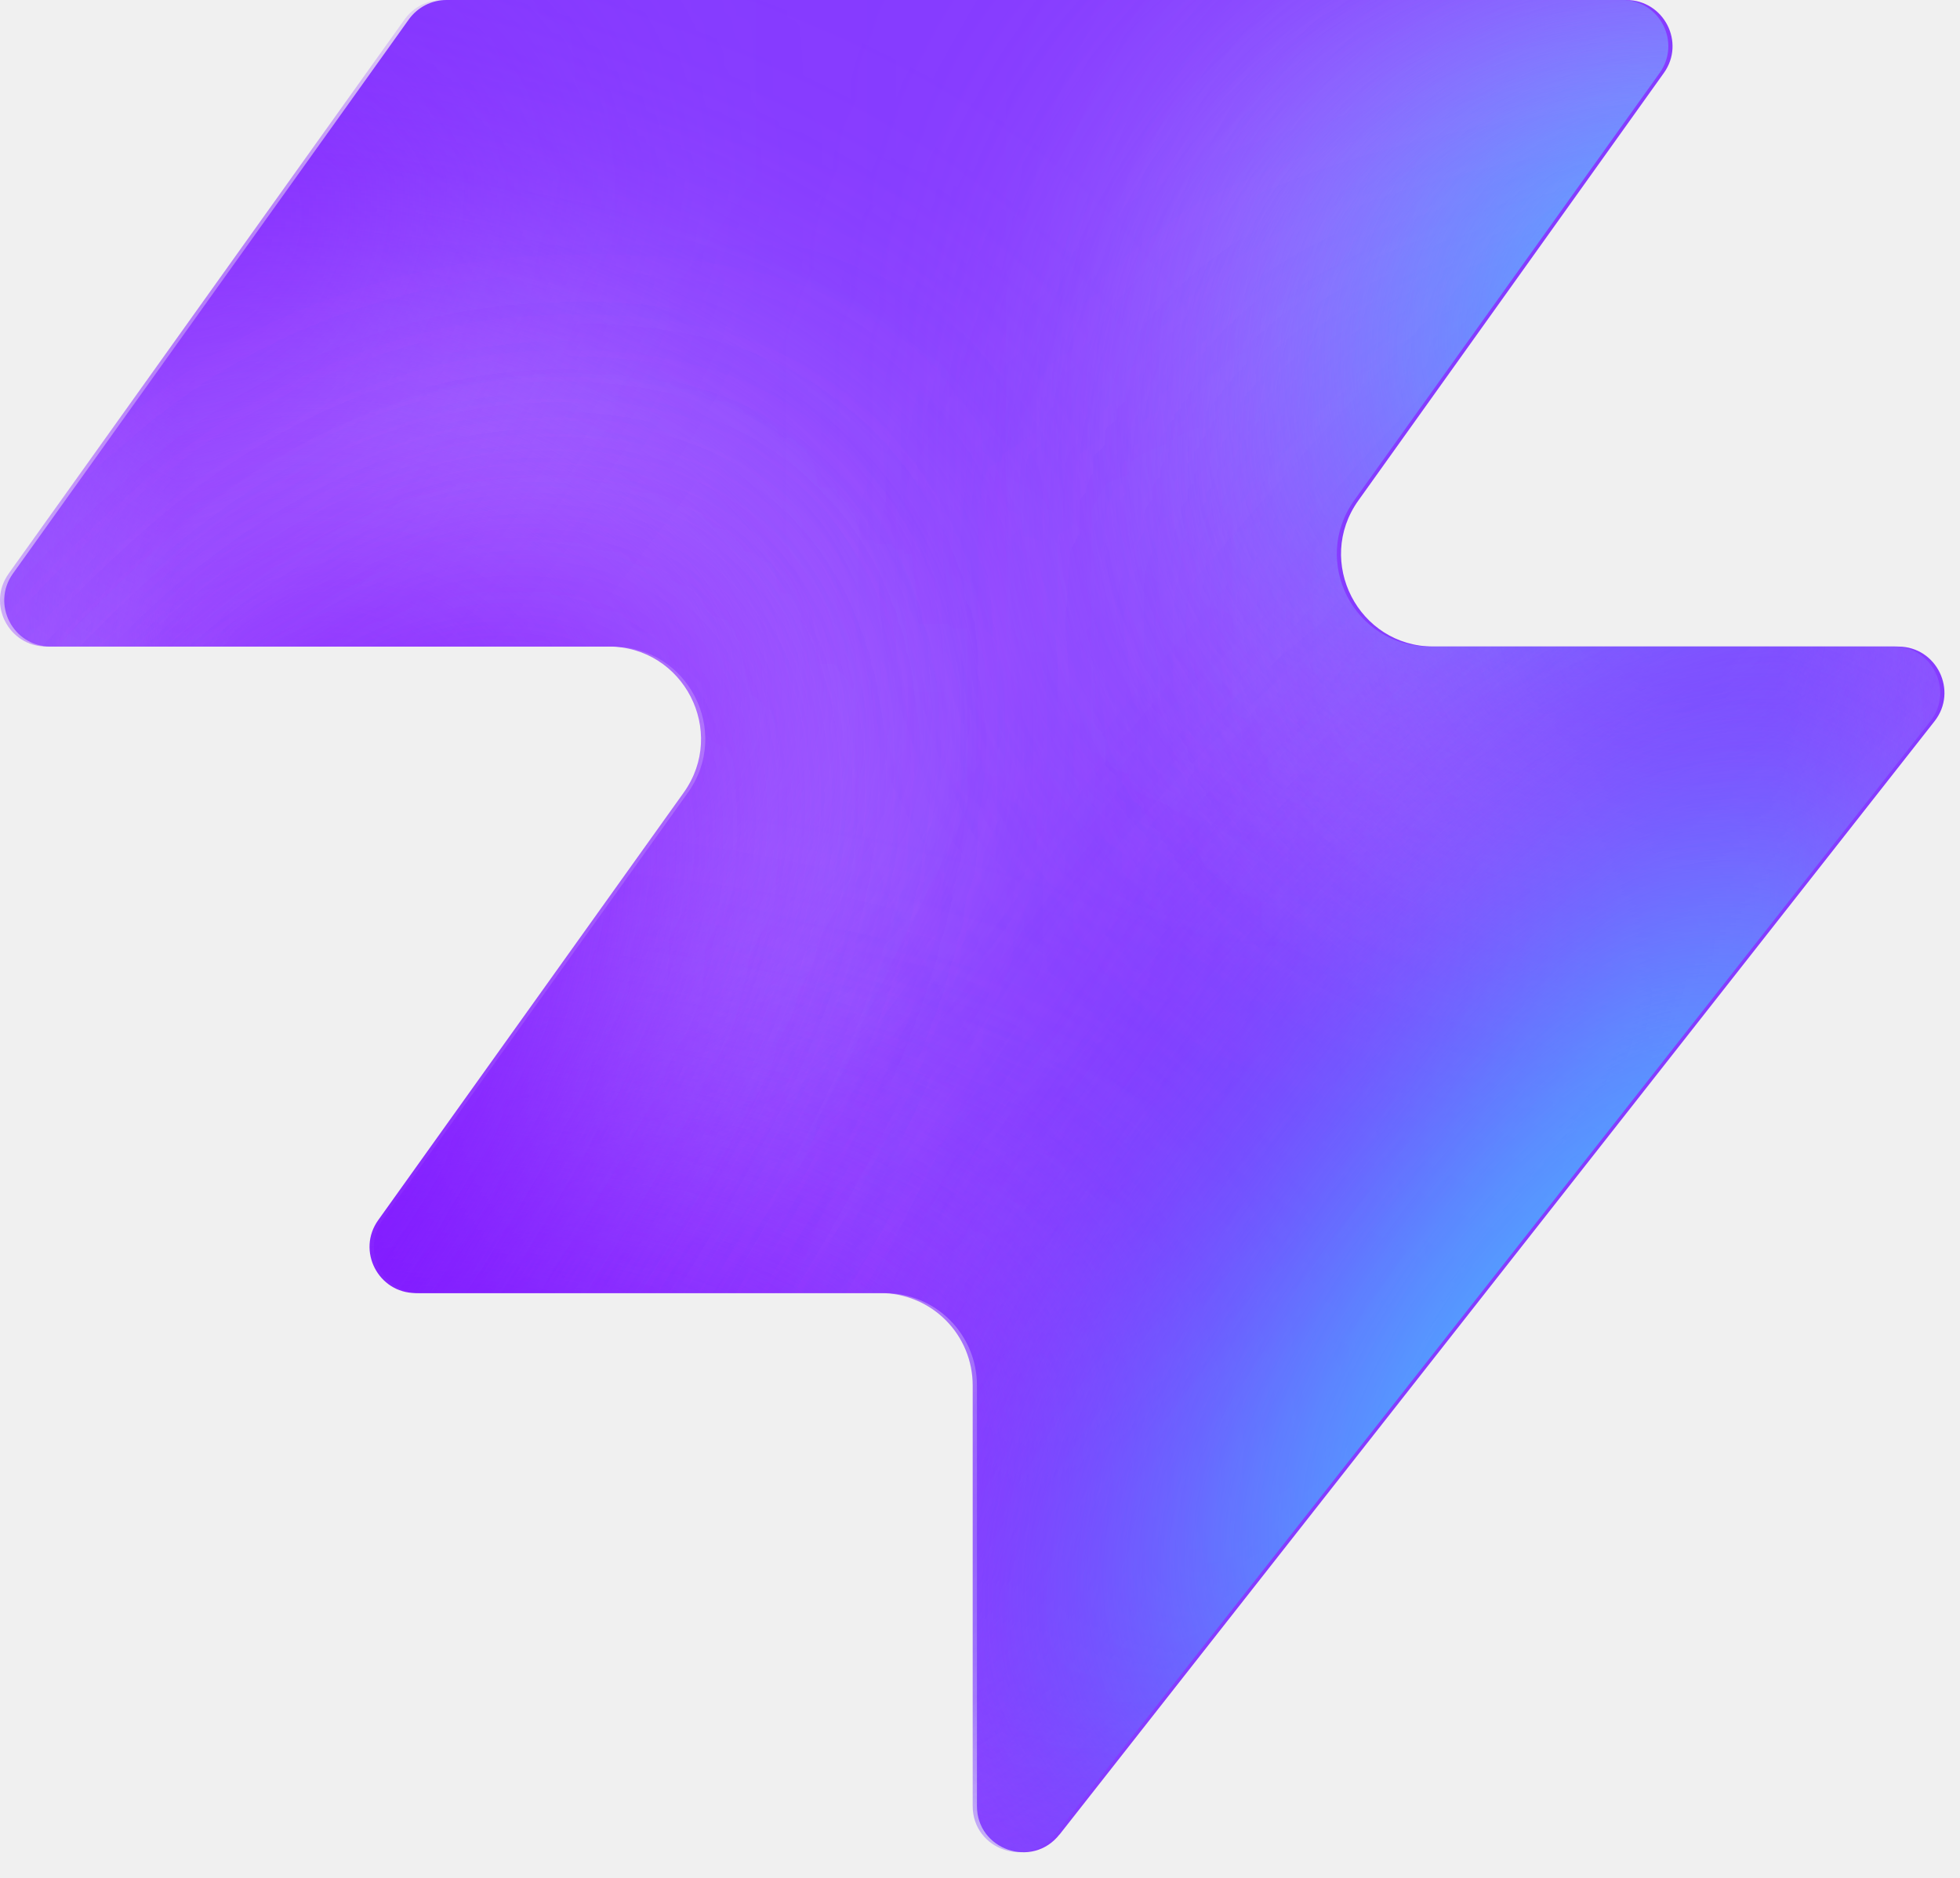
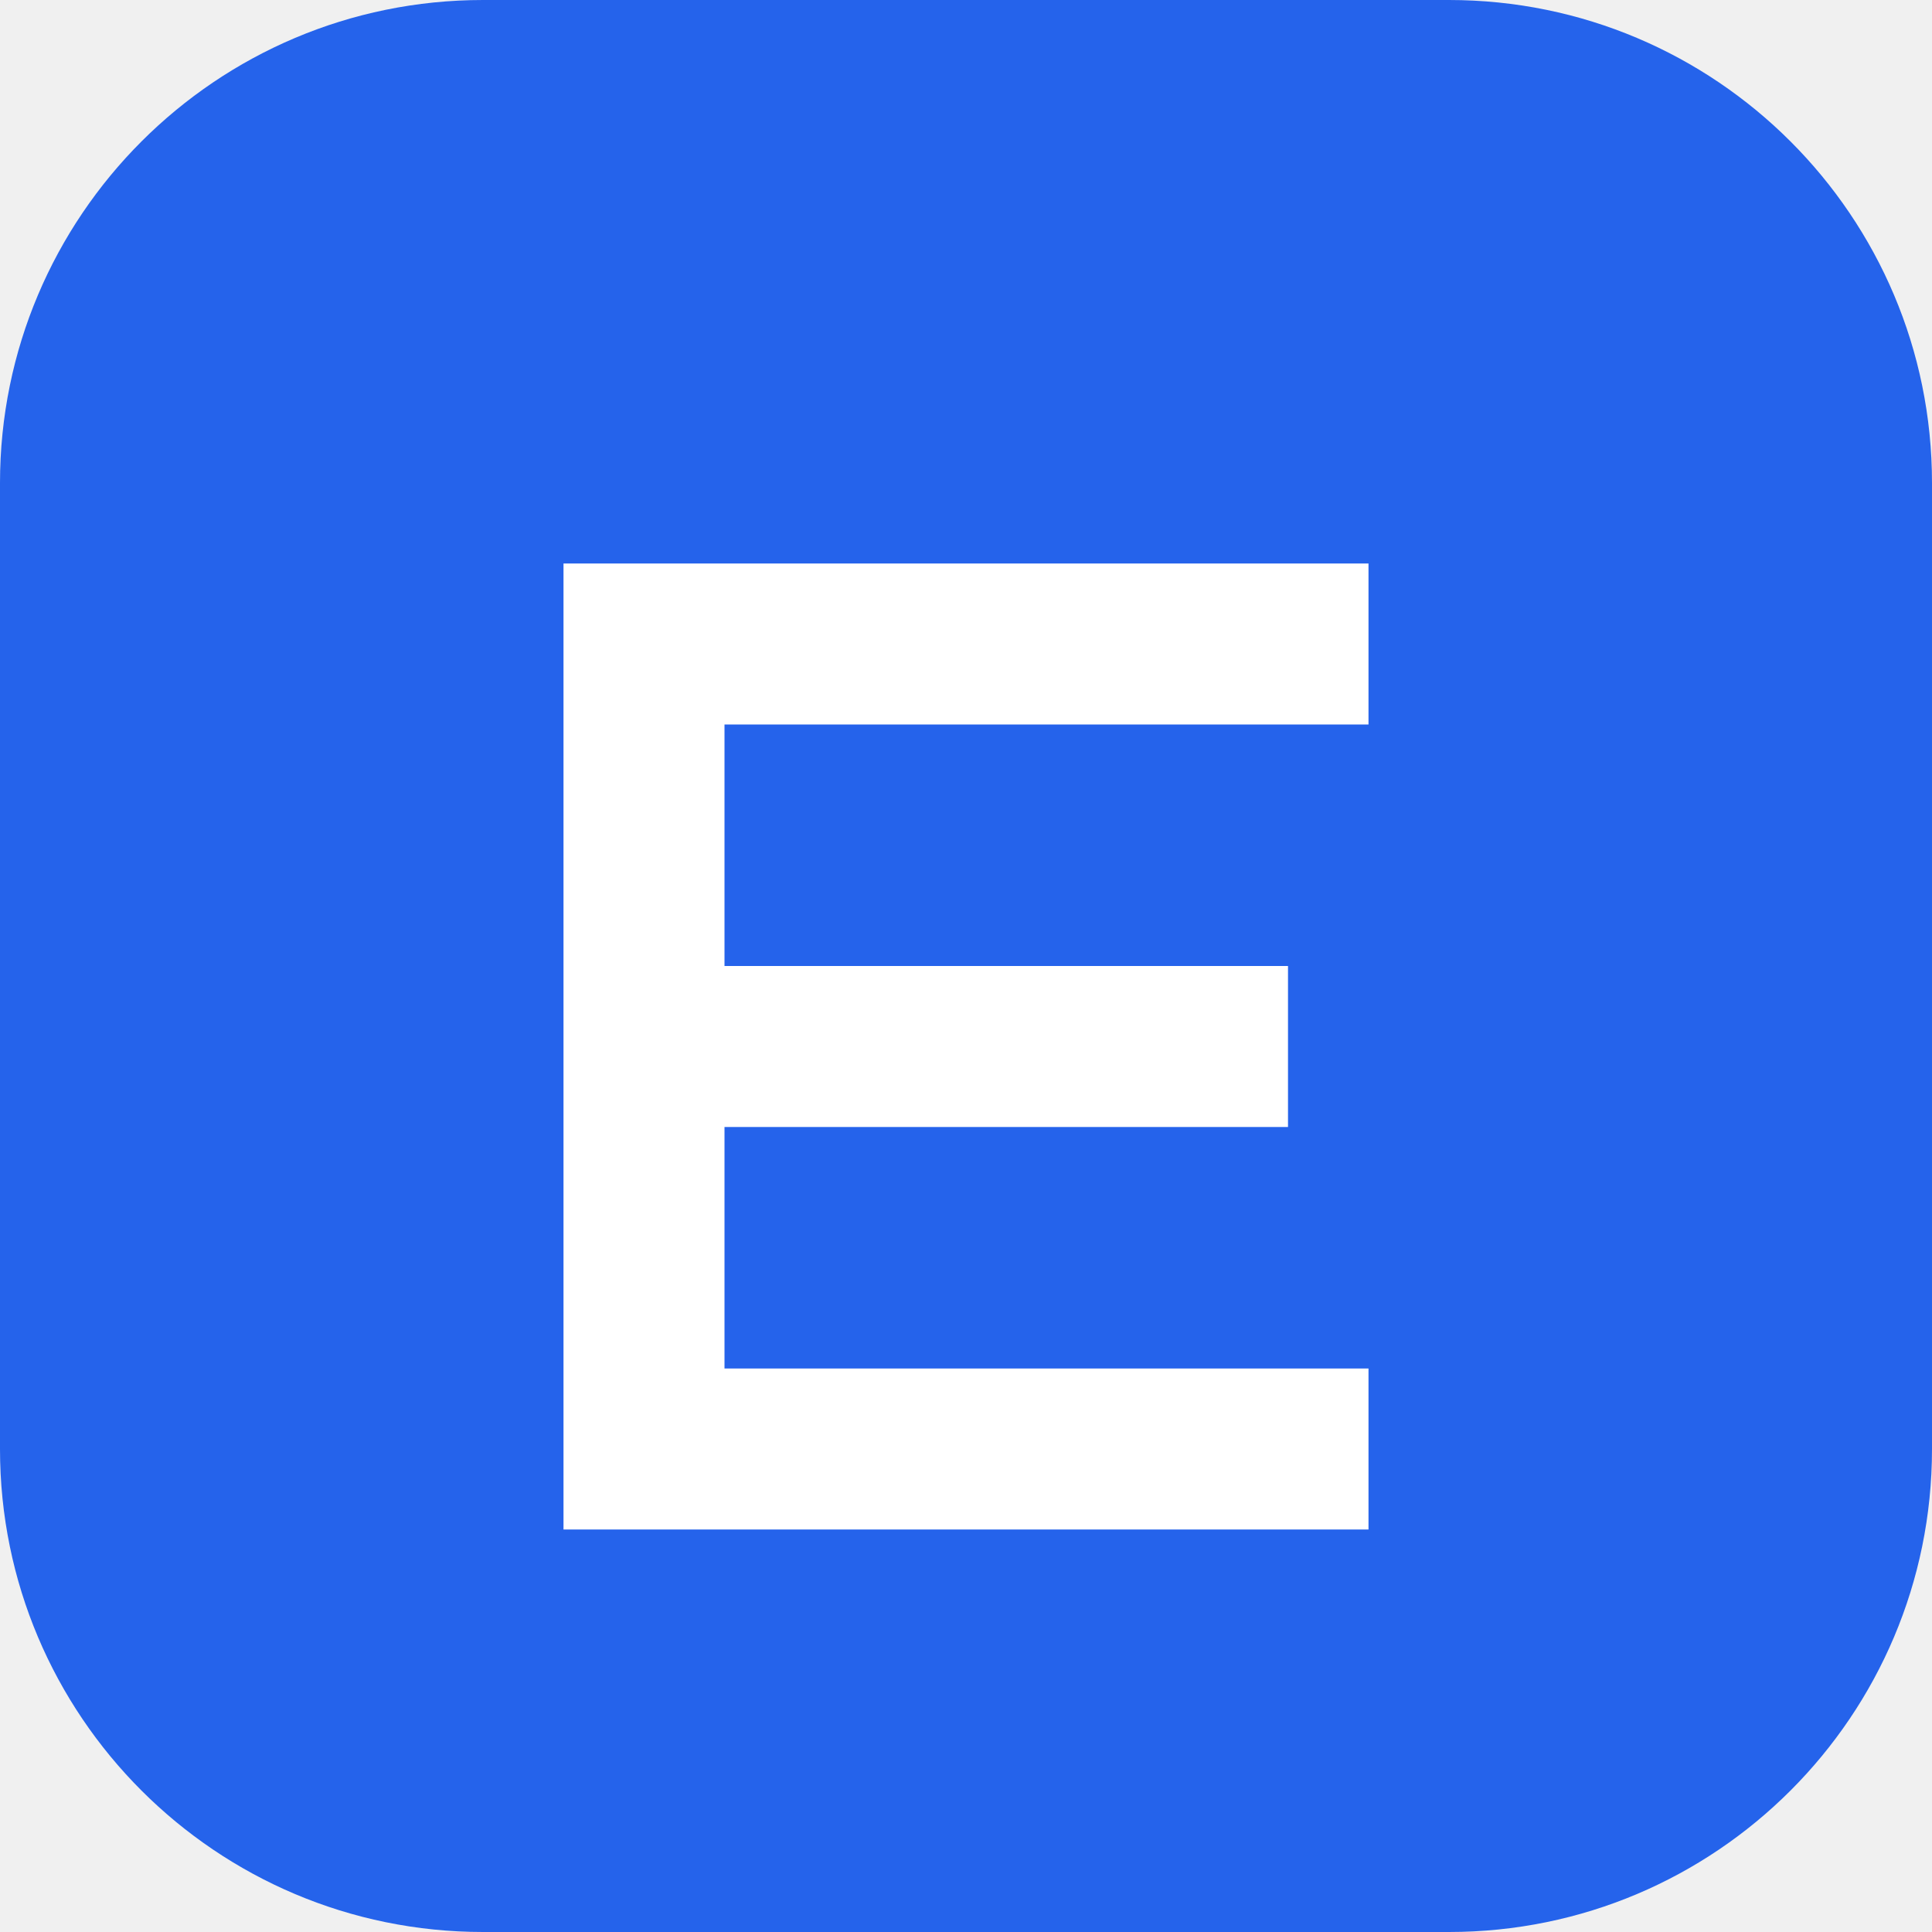
- <svg xmlns="http://www.w3.org/2000/svg" width="48" height="46" fill="none" viewBox="0 0 48 46">
-   <path fill="#863bff" d="M25.946 44.938c-.664.845-2.021.375-2.021-.698V33.937a2.26 2.26 0 0 0-2.262-2.262H10.287c-.92 0-1.456-1.04-.92-1.788l7.48-10.471c1.07-1.497 0-3.578-1.842-3.578H1.237c-.92 0-1.456-1.04-.92-1.788L10.013.474c.214-.297.556-.474.92-.474h28.894c.92 0 1.456 1.04.92 1.788l-7.48 10.471c-1.07 1.498 0 3.579 1.842 3.579h11.377c.943 0 1.473 1.088.89 1.83L25.947 44.94z" style="fill:#863bff;fill:color(display-p3 .525 .23 1);fill-opacity:1" />
-   <mask id="a" width="48" height="46" x="0" y="0" maskUnits="userSpaceOnUse" style="mask-type:alpha">
-     <path fill="#000" d="M25.842 44.938c-.664.844-2.021.375-2.021-.698V33.937a2.26 2.26 0 0 0-2.262-2.262H10.183c-.92 0-1.456-1.04-.92-1.788l7.48-10.471c1.07-1.498 0-3.579-1.842-3.579H1.133c-.92 0-1.456-1.04-.92-1.787L9.91.473c.214-.297.556-.474.92-.474h28.894c.92 0 1.456 1.04.92 1.788l-7.48 10.471c-1.07 1.498 0 3.578 1.842 3.578h11.377c.943 0 1.473 1.088.89 1.832L25.843 44.94z" style="fill:#000;fill-opacity:1" />
-   </mask>
-   <g mask="url(#a)">
-     <g filter="url(#b)">
-       <ellipse cx="5.508" cy="14.704" fill="#ede6ff" rx="5.508" ry="14.704" style="fill:#ede6ff;fill:color(display-p3 .927 .903 1);fill-opacity:1" transform="matrix(.00324 1 1 -.00324 -4.47 31.516)" />
-     </g>
-     <g filter="url(#c)">
-       <ellipse cx="10.399" cy="29.851" fill="#ede6ff" rx="10.399" ry="29.851" style="fill:#ede6ff;fill:color(display-p3 .927 .903 1);fill-opacity:1" transform="matrix(.00324 1 1 -.00324 -39.328 7.883)" />
-     </g>
-     <g filter="url(#d)">
-       <ellipse cx="5.508" cy="30.487" fill="#7e14ff" rx="5.508" ry="30.487" style="fill:#7e14ff;fill:color(display-p3 .492 .077 1);fill-opacity:1" transform="rotate(89.814 -25.913 -14.639)scale(1 -1)" />
-     </g>
-     <g filter="url(#e)">
-       <ellipse cx="5.508" cy="30.599" fill="#7e14ff" rx="5.508" ry="30.599" style="fill:#7e14ff;fill:color(display-p3 .492 .077 1);fill-opacity:1" transform="rotate(89.814 -32.644 -3.334)scale(1 -1)" />
-     </g>
-     <g filter="url(#f)">
-       <ellipse cx="5.508" cy="30.599" fill="#7e14ff" rx="5.508" ry="30.599" style="fill:#7e14ff;fill:color(display-p3 .492 .077 1);fill-opacity:1" transform="matrix(.00324 1 1 -.00324 -34.34 30.47)" />
-     </g>
-     <g filter="url(#g)">
-       <ellipse cx="14.072" cy="22.078" fill="#ede6ff" rx="14.072" ry="22.078" style="fill:#ede6ff;fill:color(display-p3 .927 .903 1);fill-opacity:1" transform="rotate(93.35 24.506 48.493)scale(-1 1)" />
-     </g>
-     <g filter="url(#h)">
-       <ellipse cx="3.47" cy="21.501" fill="#7e14ff" rx="3.47" ry="21.501" style="fill:#7e14ff;fill:color(display-p3 .492 .077 1);fill-opacity:1" transform="rotate(89.009 28.708 47.59)scale(-1 1)" />
-     </g>
-     <g filter="url(#i)">
-       <ellipse cx="3.47" cy="21.501" fill="#7e14ff" rx="3.47" ry="21.501" style="fill:#7e14ff;fill:color(display-p3 .492 .077 1);fill-opacity:1" transform="rotate(89.009 28.708 47.59)scale(-1 1)" />
-     </g>
-     <g filter="url(#j)">
-       <ellipse cx=".387" cy="8.972" fill="#7e14ff" rx="4.407" ry="29.108" style="fill:#7e14ff;fill:color(display-p3 .492 .077 1);fill-opacity:1" transform="rotate(39.51 .387 8.972)" />
-     </g>
-     <g filter="url(#k)">
-       <ellipse cx="47.523" cy="-6.092" fill="#7e14ff" rx="4.407" ry="29.108" style="fill:#7e14ff;fill:color(display-p3 .492 .077 1);fill-opacity:1" transform="rotate(37.892 47.523 -6.092)" />
-     </g>
-     <g filter="url(#l)">
-       <ellipse cx="41.412" cy="6.333" fill="#47bfff" rx="5.971" ry="9.665" style="fill:#47bfff;fill:color(display-p3 .28 .748 1);fill-opacity:1" transform="rotate(37.892 41.412 6.333)" />
-     </g>
-     <g filter="url(#m)">
-       <ellipse cx="-1.879" cy="38.332" fill="#7e14ff" rx="4.407" ry="29.108" style="fill:#7e14ff;fill:color(display-p3 .492 .077 1);fill-opacity:1" transform="rotate(37.892 -1.88 38.332)" />
-     </g>
-     <g filter="url(#n)">
-       <ellipse cx="-1.879" cy="38.332" fill="#7e14ff" rx="4.407" ry="29.108" style="fill:#7e14ff;fill:color(display-p3 .492 .077 1);fill-opacity:1" transform="rotate(37.892 -1.88 38.332)" />
-     </g>
-     <g filter="url(#o)">
-       <ellipse cx="35.651" cy="29.907" fill="#7e14ff" rx="4.407" ry="29.108" style="fill:#7e14ff;fill:color(display-p3 .492 .077 1);fill-opacity:1" transform="rotate(37.892 35.651 29.907)" />
-     </g>
-     <g filter="url(#p)">
-       <ellipse cx="38.418" cy="32.4" fill="#47bfff" rx="5.971" ry="15.297" style="fill:#47bfff;fill:color(display-p3 .28 .748 1);fill-opacity:1" transform="rotate(37.892 38.418 32.4)" />
-     </g>
-   </g>
-   <defs>
-     <filter id="b" width="60.045" height="41.654" x="-19.77" y="16.149" color-interpolation-filters="sRGB" filterUnits="userSpaceOnUse">
-       <feFlood flood-opacity="0" result="BackgroundImageFix" />
-       <feBlend in="SourceGraphic" in2="BackgroundImageFix" result="shape" />
-       <feGaussianBlur result="effect1_foregroundBlur_2002_17158" stdDeviation="7.659" />
-     </filter>
-     <filter id="c" width="90.34" height="51.437" x="-54.613" y="-7.533" color-interpolation-filters="sRGB" filterUnits="userSpaceOnUse">
-       <feFlood flood-opacity="0" result="BackgroundImageFix" />
-       <feBlend in="SourceGraphic" in2="BackgroundImageFix" result="shape" />
-       <feGaussianBlur result="effect1_foregroundBlur_2002_17158" stdDeviation="7.659" />
-     </filter>
-     <filter id="d" width="79.355" height="29.4" x="-49.64" y="2.03" color-interpolation-filters="sRGB" filterUnits="userSpaceOnUse">
-       <feFlood flood-opacity="0" result="BackgroundImageFix" />
-       <feBlend in="SourceGraphic" in2="BackgroundImageFix" result="shape" />
-       <feGaussianBlur result="effect1_foregroundBlur_2002_17158" stdDeviation="4.596" />
-     </filter>
-     <filter id="e" width="79.579" height="29.4" x="-45.045" y="20.029" color-interpolation-filters="sRGB" filterUnits="userSpaceOnUse">
-       <feFlood flood-opacity="0" result="BackgroundImageFix" />
-       <feBlend in="SourceGraphic" in2="BackgroundImageFix" result="shape" />
-       <feGaussianBlur result="effect1_foregroundBlur_2002_17158" stdDeviation="4.596" />
-     </filter>
-     <filter id="f" width="79.579" height="29.4" x="-43.513" y="21.178" color-interpolation-filters="sRGB" filterUnits="userSpaceOnUse">
-       <feFlood flood-opacity="0" result="BackgroundImageFix" />
-       <feBlend in="SourceGraphic" in2="BackgroundImageFix" result="shape" />
-       <feGaussianBlur result="effect1_foregroundBlur_2002_17158" stdDeviation="4.596" />
-     </filter>
-     <filter id="g" width="74.749" height="58.852" x="15.756" y="-17.901" color-interpolation-filters="sRGB" filterUnits="userSpaceOnUse">
-       <feFlood flood-opacity="0" result="BackgroundImageFix" />
-       <feBlend in="SourceGraphic" in2="BackgroundImageFix" result="shape" />
-       <feGaussianBlur result="effect1_foregroundBlur_2002_17158" stdDeviation="7.659" />
-     </filter>
-     <filter id="h" width="61.377" height="25.362" x="23.548" y="2.284" color-interpolation-filters="sRGB" filterUnits="userSpaceOnUse">
-       <feFlood flood-opacity="0" result="BackgroundImageFix" />
-       <feBlend in="SourceGraphic" in2="BackgroundImageFix" result="shape" />
-       <feGaussianBlur result="effect1_foregroundBlur_2002_17158" stdDeviation="4.596" />
-     </filter>
-     <filter id="i" width="61.377" height="25.362" x="23.548" y="2.284" color-interpolation-filters="sRGB" filterUnits="userSpaceOnUse">
-       <feFlood flood-opacity="0" result="BackgroundImageFix" />
-       <feBlend in="SourceGraphic" in2="BackgroundImageFix" result="shape" />
-       <feGaussianBlur result="effect1_foregroundBlur_2002_17158" stdDeviation="4.596" />
-     </filter>
-     <filter id="j" width="56.045" height="63.649" x="-27.636" y="-22.853" color-interpolation-filters="sRGB" filterUnits="userSpaceOnUse">
-       <feFlood flood-opacity="0" result="BackgroundImageFix" />
-       <feBlend in="SourceGraphic" in2="BackgroundImageFix" result="shape" />
-       <feGaussianBlur result="effect1_foregroundBlur_2002_17158" stdDeviation="4.596" />
-     </filter>
-     <filter id="k" width="54.814" height="64.646" x="20.116" y="-38.415" color-interpolation-filters="sRGB" filterUnits="userSpaceOnUse">
-       <feFlood flood-opacity="0" result="BackgroundImageFix" />
-       <feBlend in="SourceGraphic" in2="BackgroundImageFix" result="shape" />
-       <feGaussianBlur result="effect1_foregroundBlur_2002_17158" stdDeviation="4.596" />
-     </filter>
-     <filter id="l" width="33.541" height="35.313" x="24.641" y="-11.323" color-interpolation-filters="sRGB" filterUnits="userSpaceOnUse">
-       <feFlood flood-opacity="0" result="BackgroundImageFix" />
-       <feBlend in="SourceGraphic" in2="BackgroundImageFix" result="shape" />
-       <feGaussianBlur result="effect1_foregroundBlur_2002_17158" stdDeviation="4.596" />
-     </filter>
-     <filter id="m" width="54.814" height="64.646" x="-29.286" y="6.009" color-interpolation-filters="sRGB" filterUnits="userSpaceOnUse">
-       <feFlood flood-opacity="0" result="BackgroundImageFix" />
-       <feBlend in="SourceGraphic" in2="BackgroundImageFix" result="shape" />
-       <feGaussianBlur result="effect1_foregroundBlur_2002_17158" stdDeviation="4.596" />
-     </filter>
-     <filter id="n" width="54.814" height="64.646" x="-29.286" y="6.009" color-interpolation-filters="sRGB" filterUnits="userSpaceOnUse">
-       <feFlood flood-opacity="0" result="BackgroundImageFix" />
-       <feBlend in="SourceGraphic" in2="BackgroundImageFix" result="shape" />
-       <feGaussianBlur result="effect1_foregroundBlur_2002_17158" stdDeviation="4.596" />
-     </filter>
-     <filter id="o" width="54.814" height="64.646" x="8.244" y="-2.416" color-interpolation-filters="sRGB" filterUnits="userSpaceOnUse">
-       <feFlood flood-opacity="0" result="BackgroundImageFix" />
-       <feBlend in="SourceGraphic" in2="BackgroundImageFix" result="shape" />
-       <feGaussianBlur result="effect1_foregroundBlur_2002_17158" stdDeviation="4.596" />
-     </filter>
-     <filter id="p" width="39.409" height="43.623" x="18.713" y="10.588" color-interpolation-filters="sRGB" filterUnits="userSpaceOnUse">
-       <feFlood flood-opacity="0" result="BackgroundImageFix" />
-       <feBlend in="SourceGraphic" in2="BackgroundImageFix" result="shape" />
-       <feGaussianBlur result="effect1_foregroundBlur_2002_17158" stdDeviation="4.596" />
-     </filter>
-   </defs>
+ <svg xmlns="http://www.w3.org/2000/svg" width="48" height="48" viewBox="0 0 48 48" fill="none">
+   <rect width="48" height="48" rx="12" fill="#2563eb" />
+   <path d="M14 14h20v4H18v6h14v4H18v6h16v4H14V14z" fill="#fff" />
</svg>
